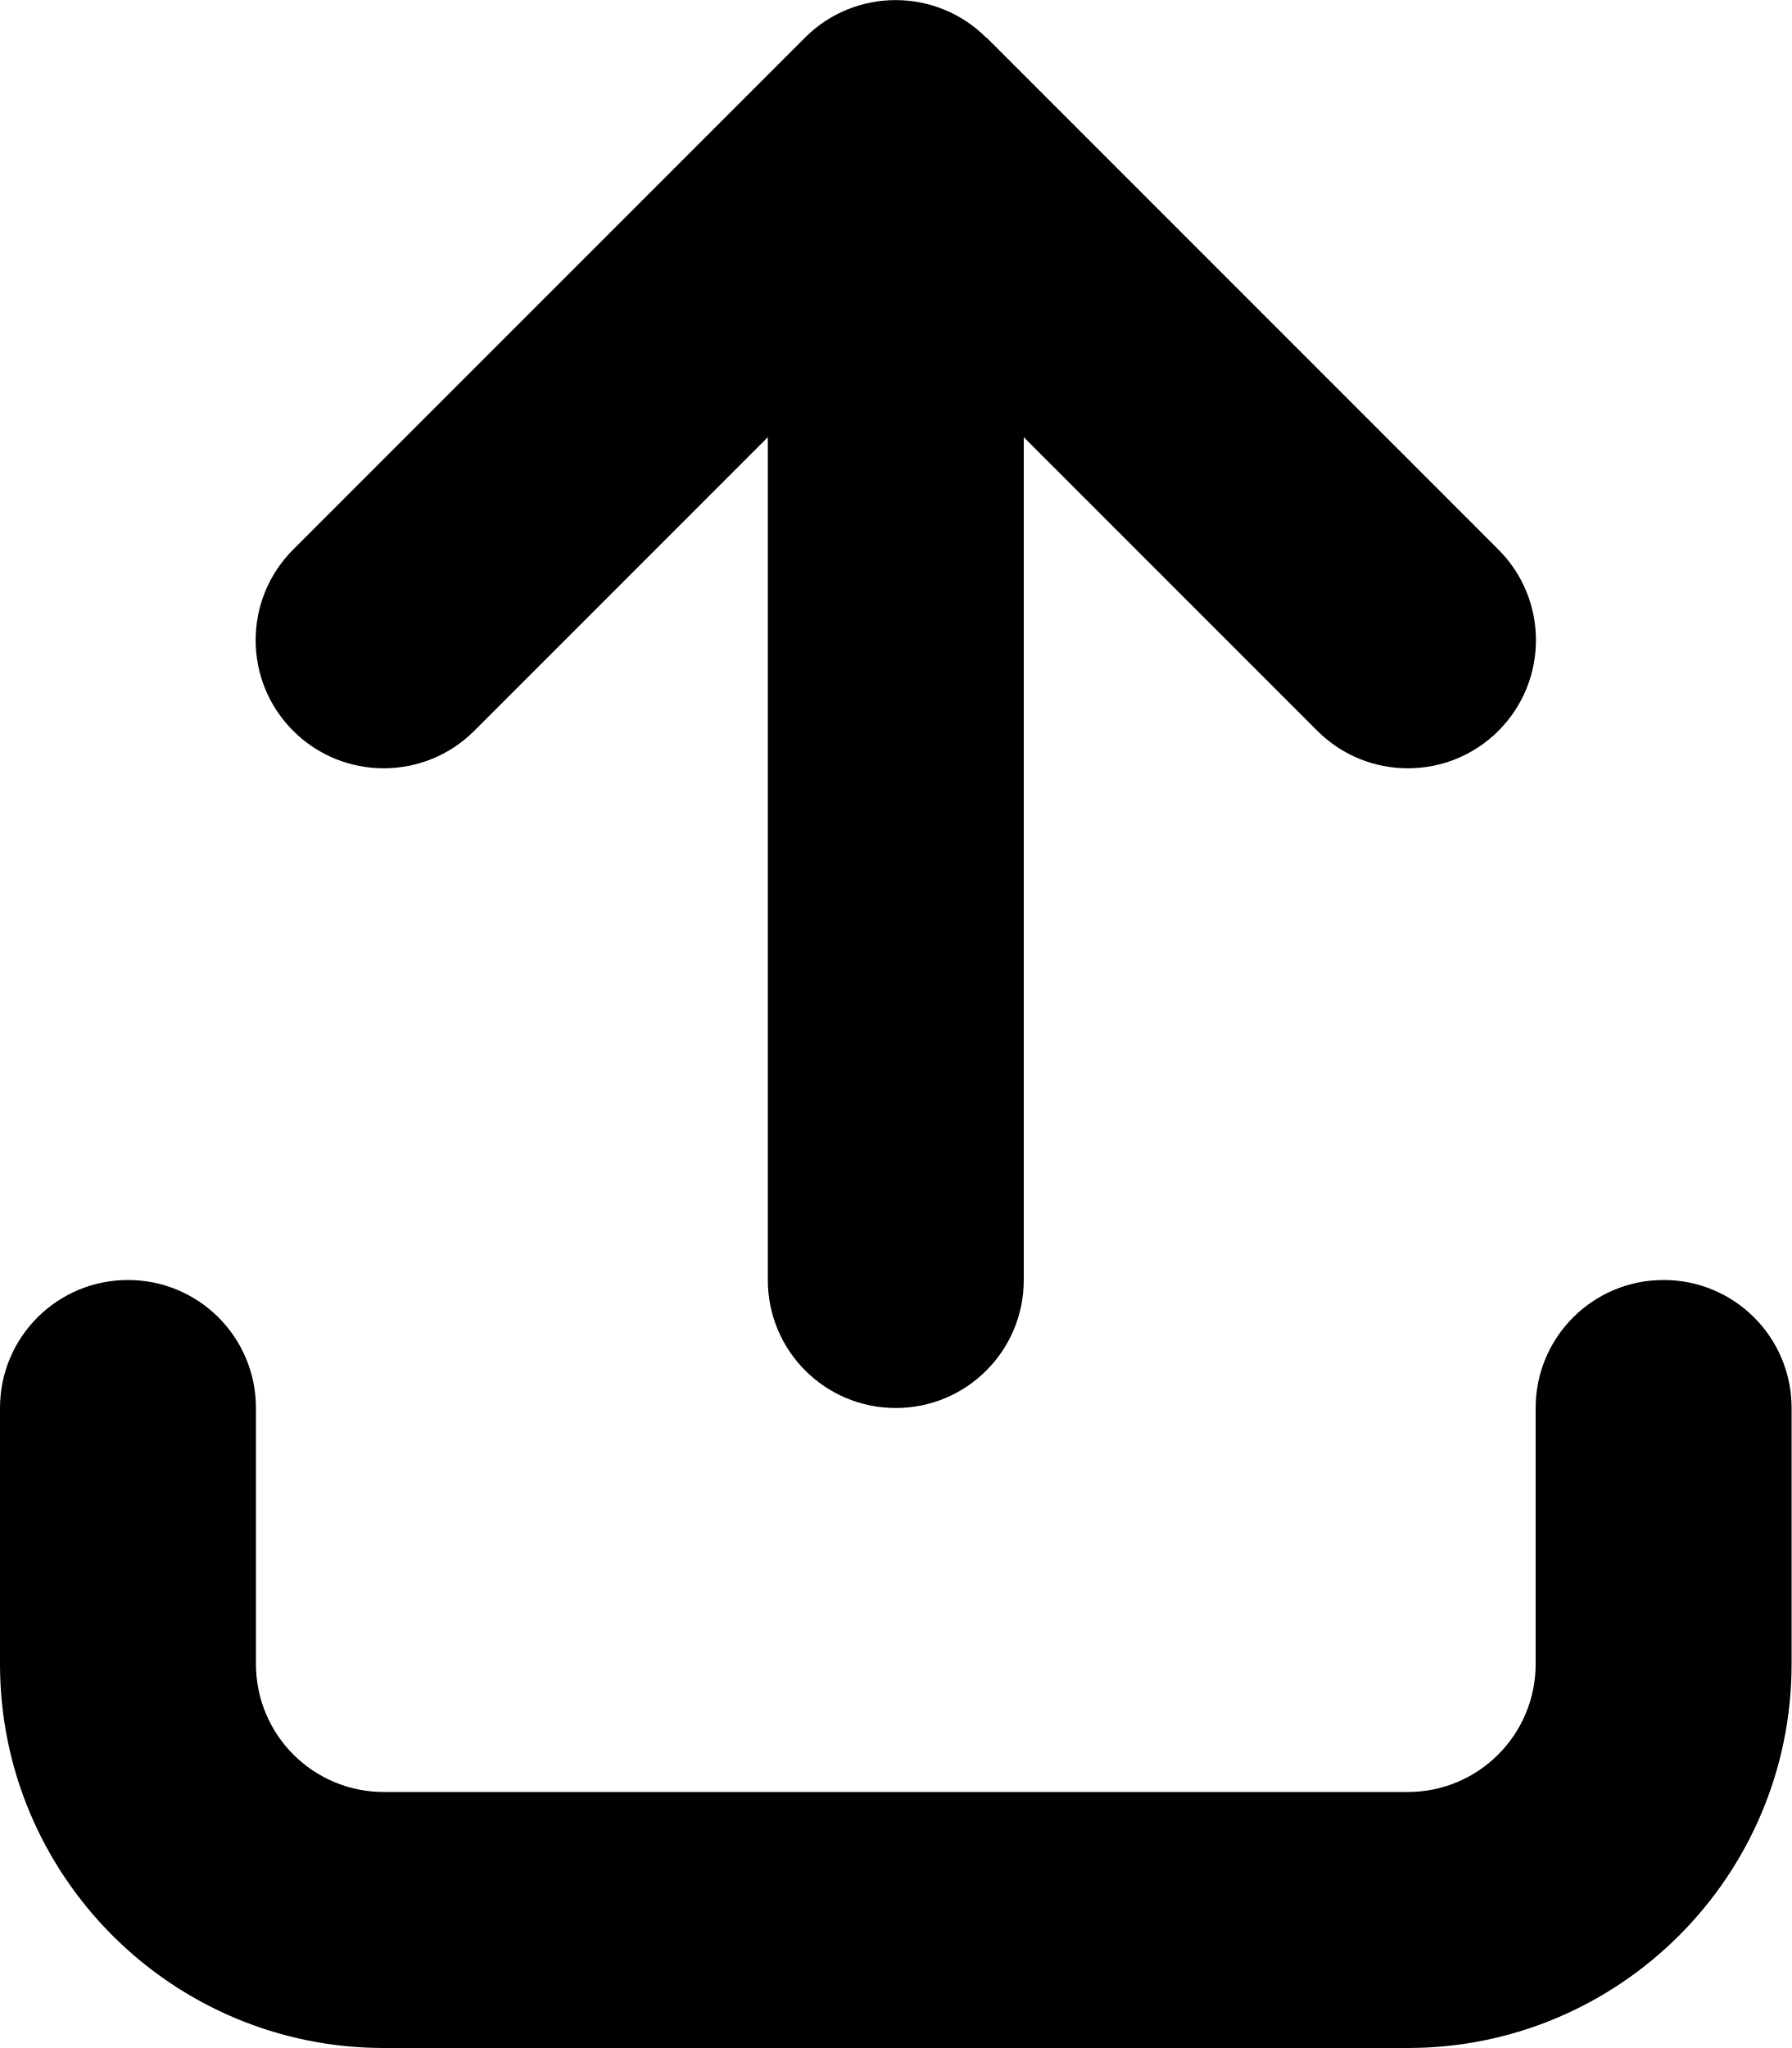
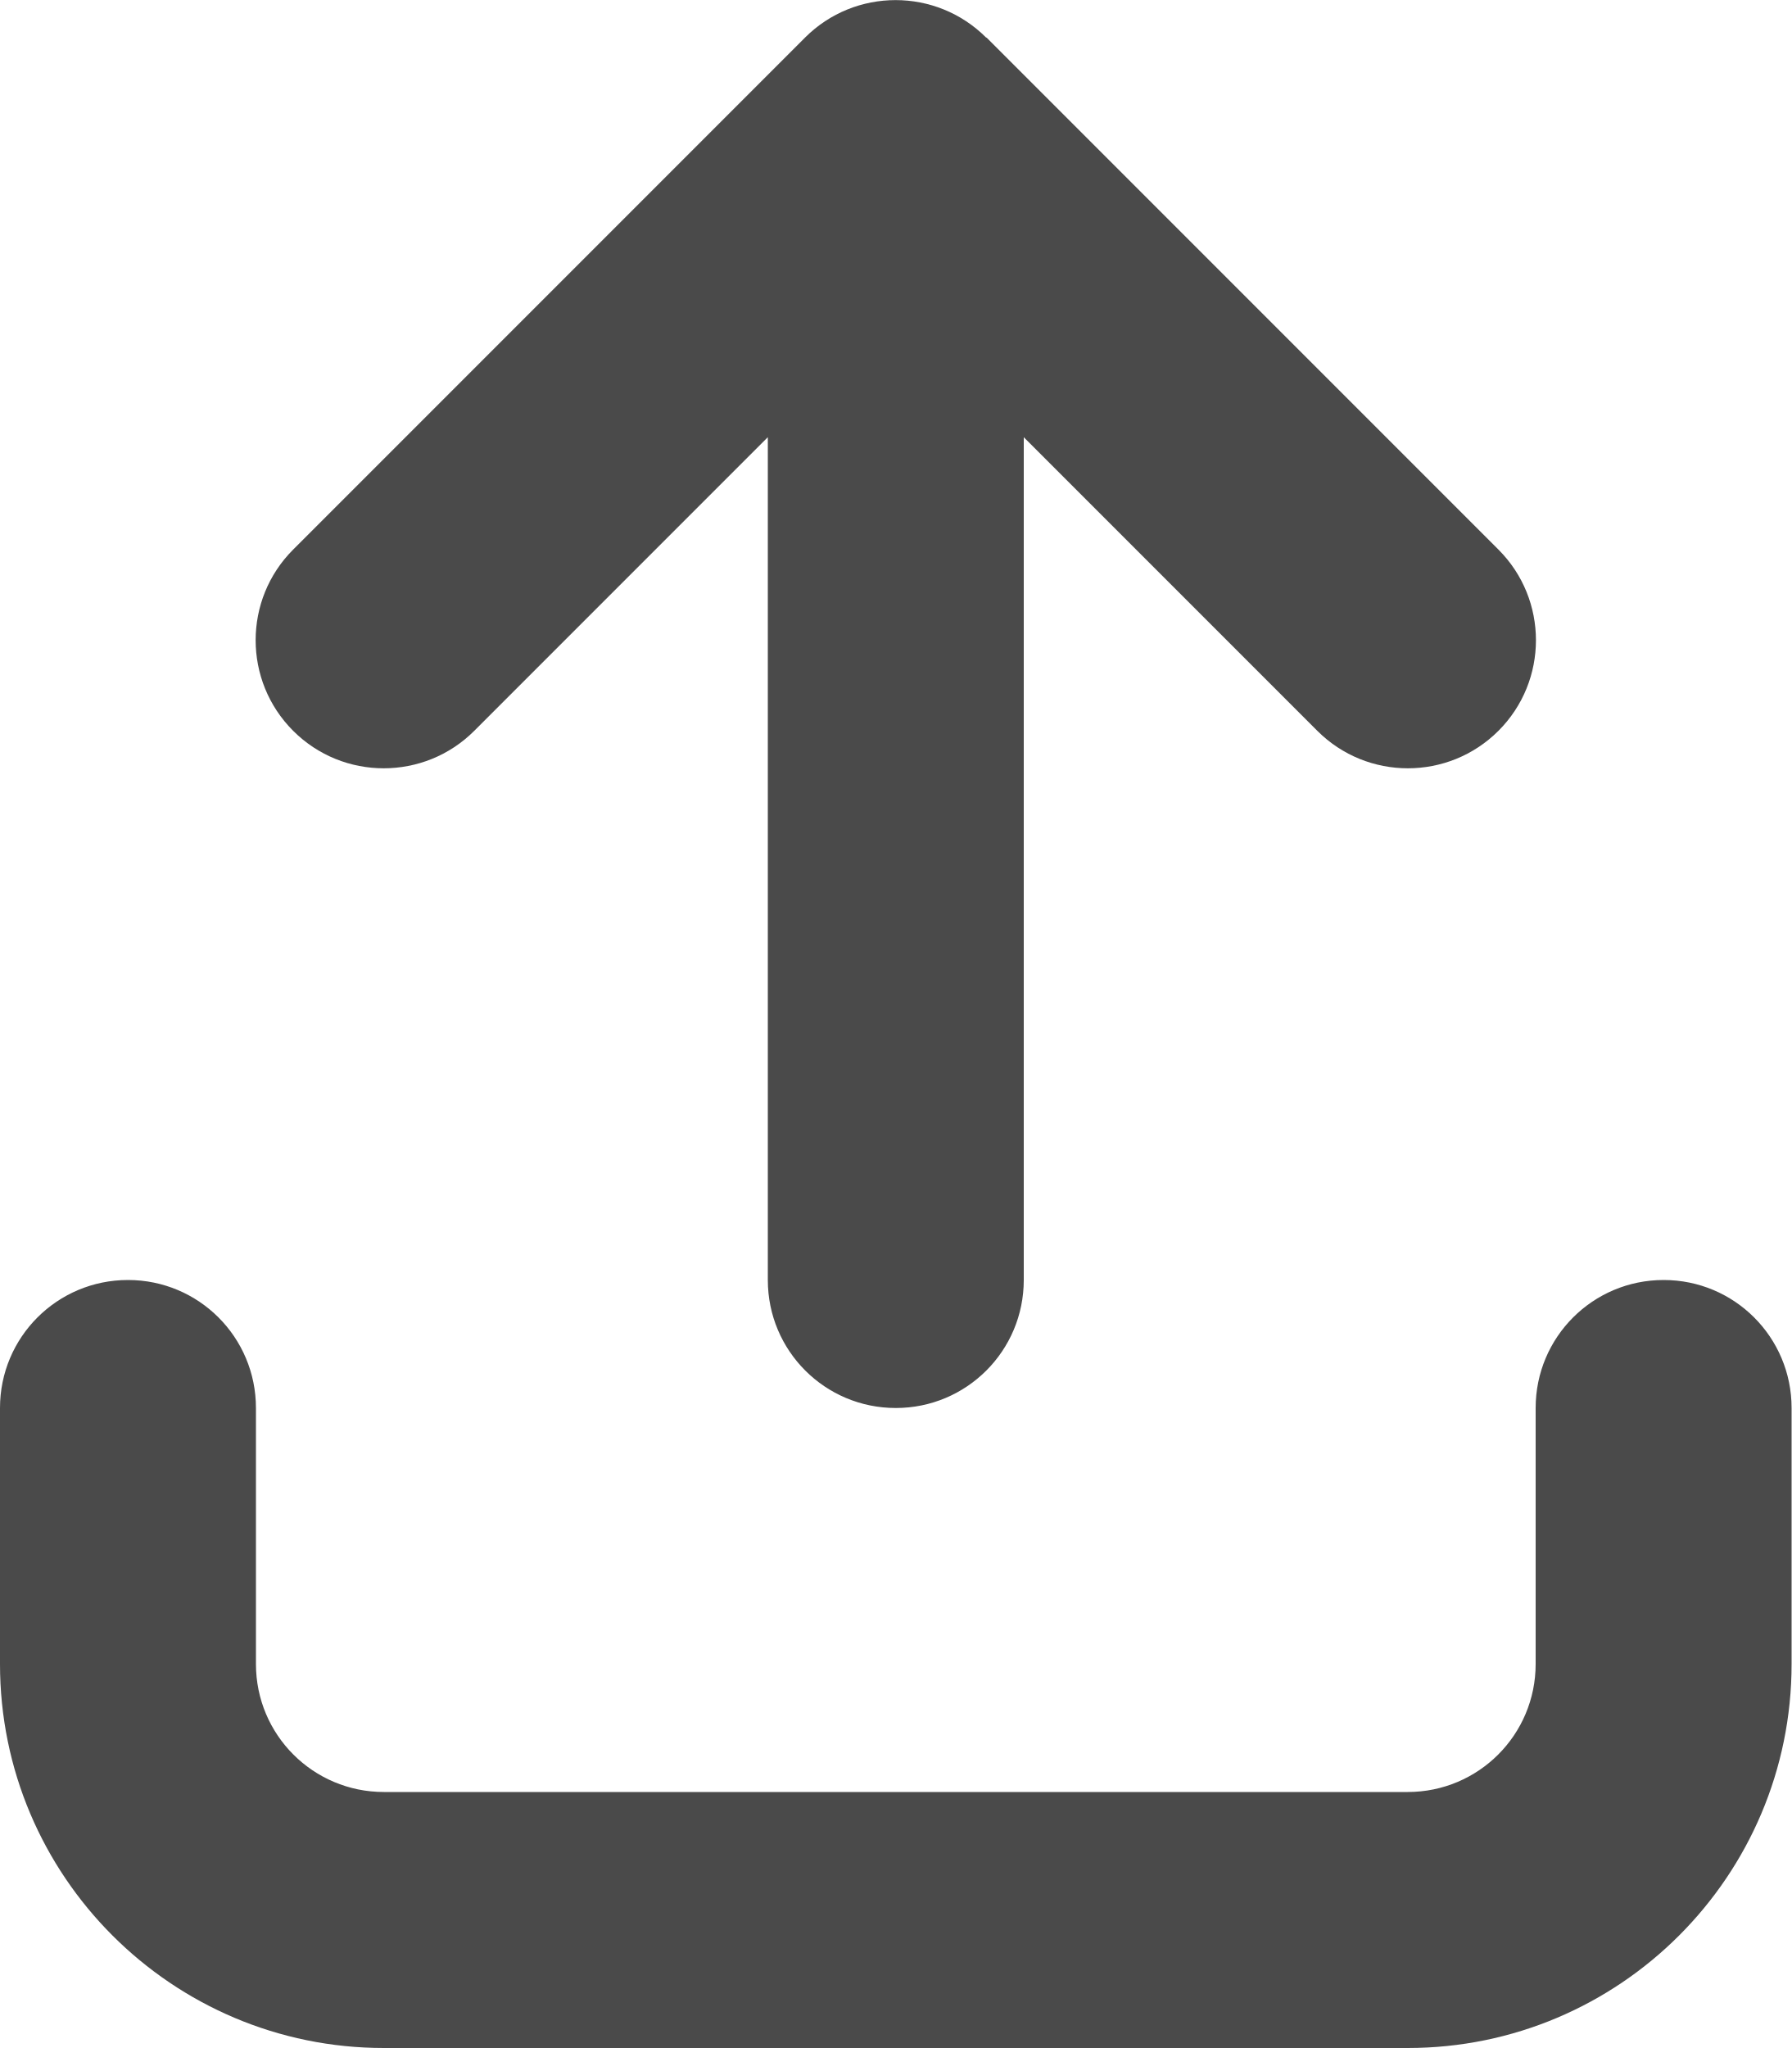
<svg xmlns="http://www.w3.org/2000/svg" viewBox="0 0 448 512">
-   <path d="M246.6 9.4c-12.5-12.5-32.8-12.5-45.3 0l-128 128c-12.5 12.5-12.5 32.8 0 45.3s32.8 12.5 45.3 0L192 109.3V320c0 17.7 14.3 32 32 32s32-14.3 32-32V109.3l73.4 73.4c12.5 12.5 32.8 12.5 45.3 0s12.5-32.8 0-45.3l-128-128zM64 352c0-17.7-14.3-32-32-32s-32 14.3-32 32v64c0 53 43 96 96 96H352c53 0 96-43 96-96V352c0-17.7-14.3-32-32-32s-32 14.3-32 32v64c0 17.7-14.3 32-32 32H96c-17.7 0-32-14.3-32-32V352z" />
+   <path fill="#4A4A4A" d="M246.6 9.4c-12.5-12.5-32.8-12.5-45.3 0l-128 128c-12.5 12.5-12.5 32.8 0 45.3s32.8 12.5 45.3 0L192 109.3V320c0 17.7 14.3 32 32 32s32-14.3 32-32V109.3l73.4 73.4c12.5 12.5 32.8 12.5 45.3 0s12.5-32.8 0-45.3l-128-128zM64 352c0-17.7-14.3-32-32-32s-32 14.3-32 32v64c0 53 43 96 96 96H352c53 0 96-43 96-96V352c0-17.7-14.3-32-32-32s-32 14.3-32 32v64c0 17.7-14.3 32-32 32H96c-17.7 0-32-14.3-32-32V352z" />
</svg>
